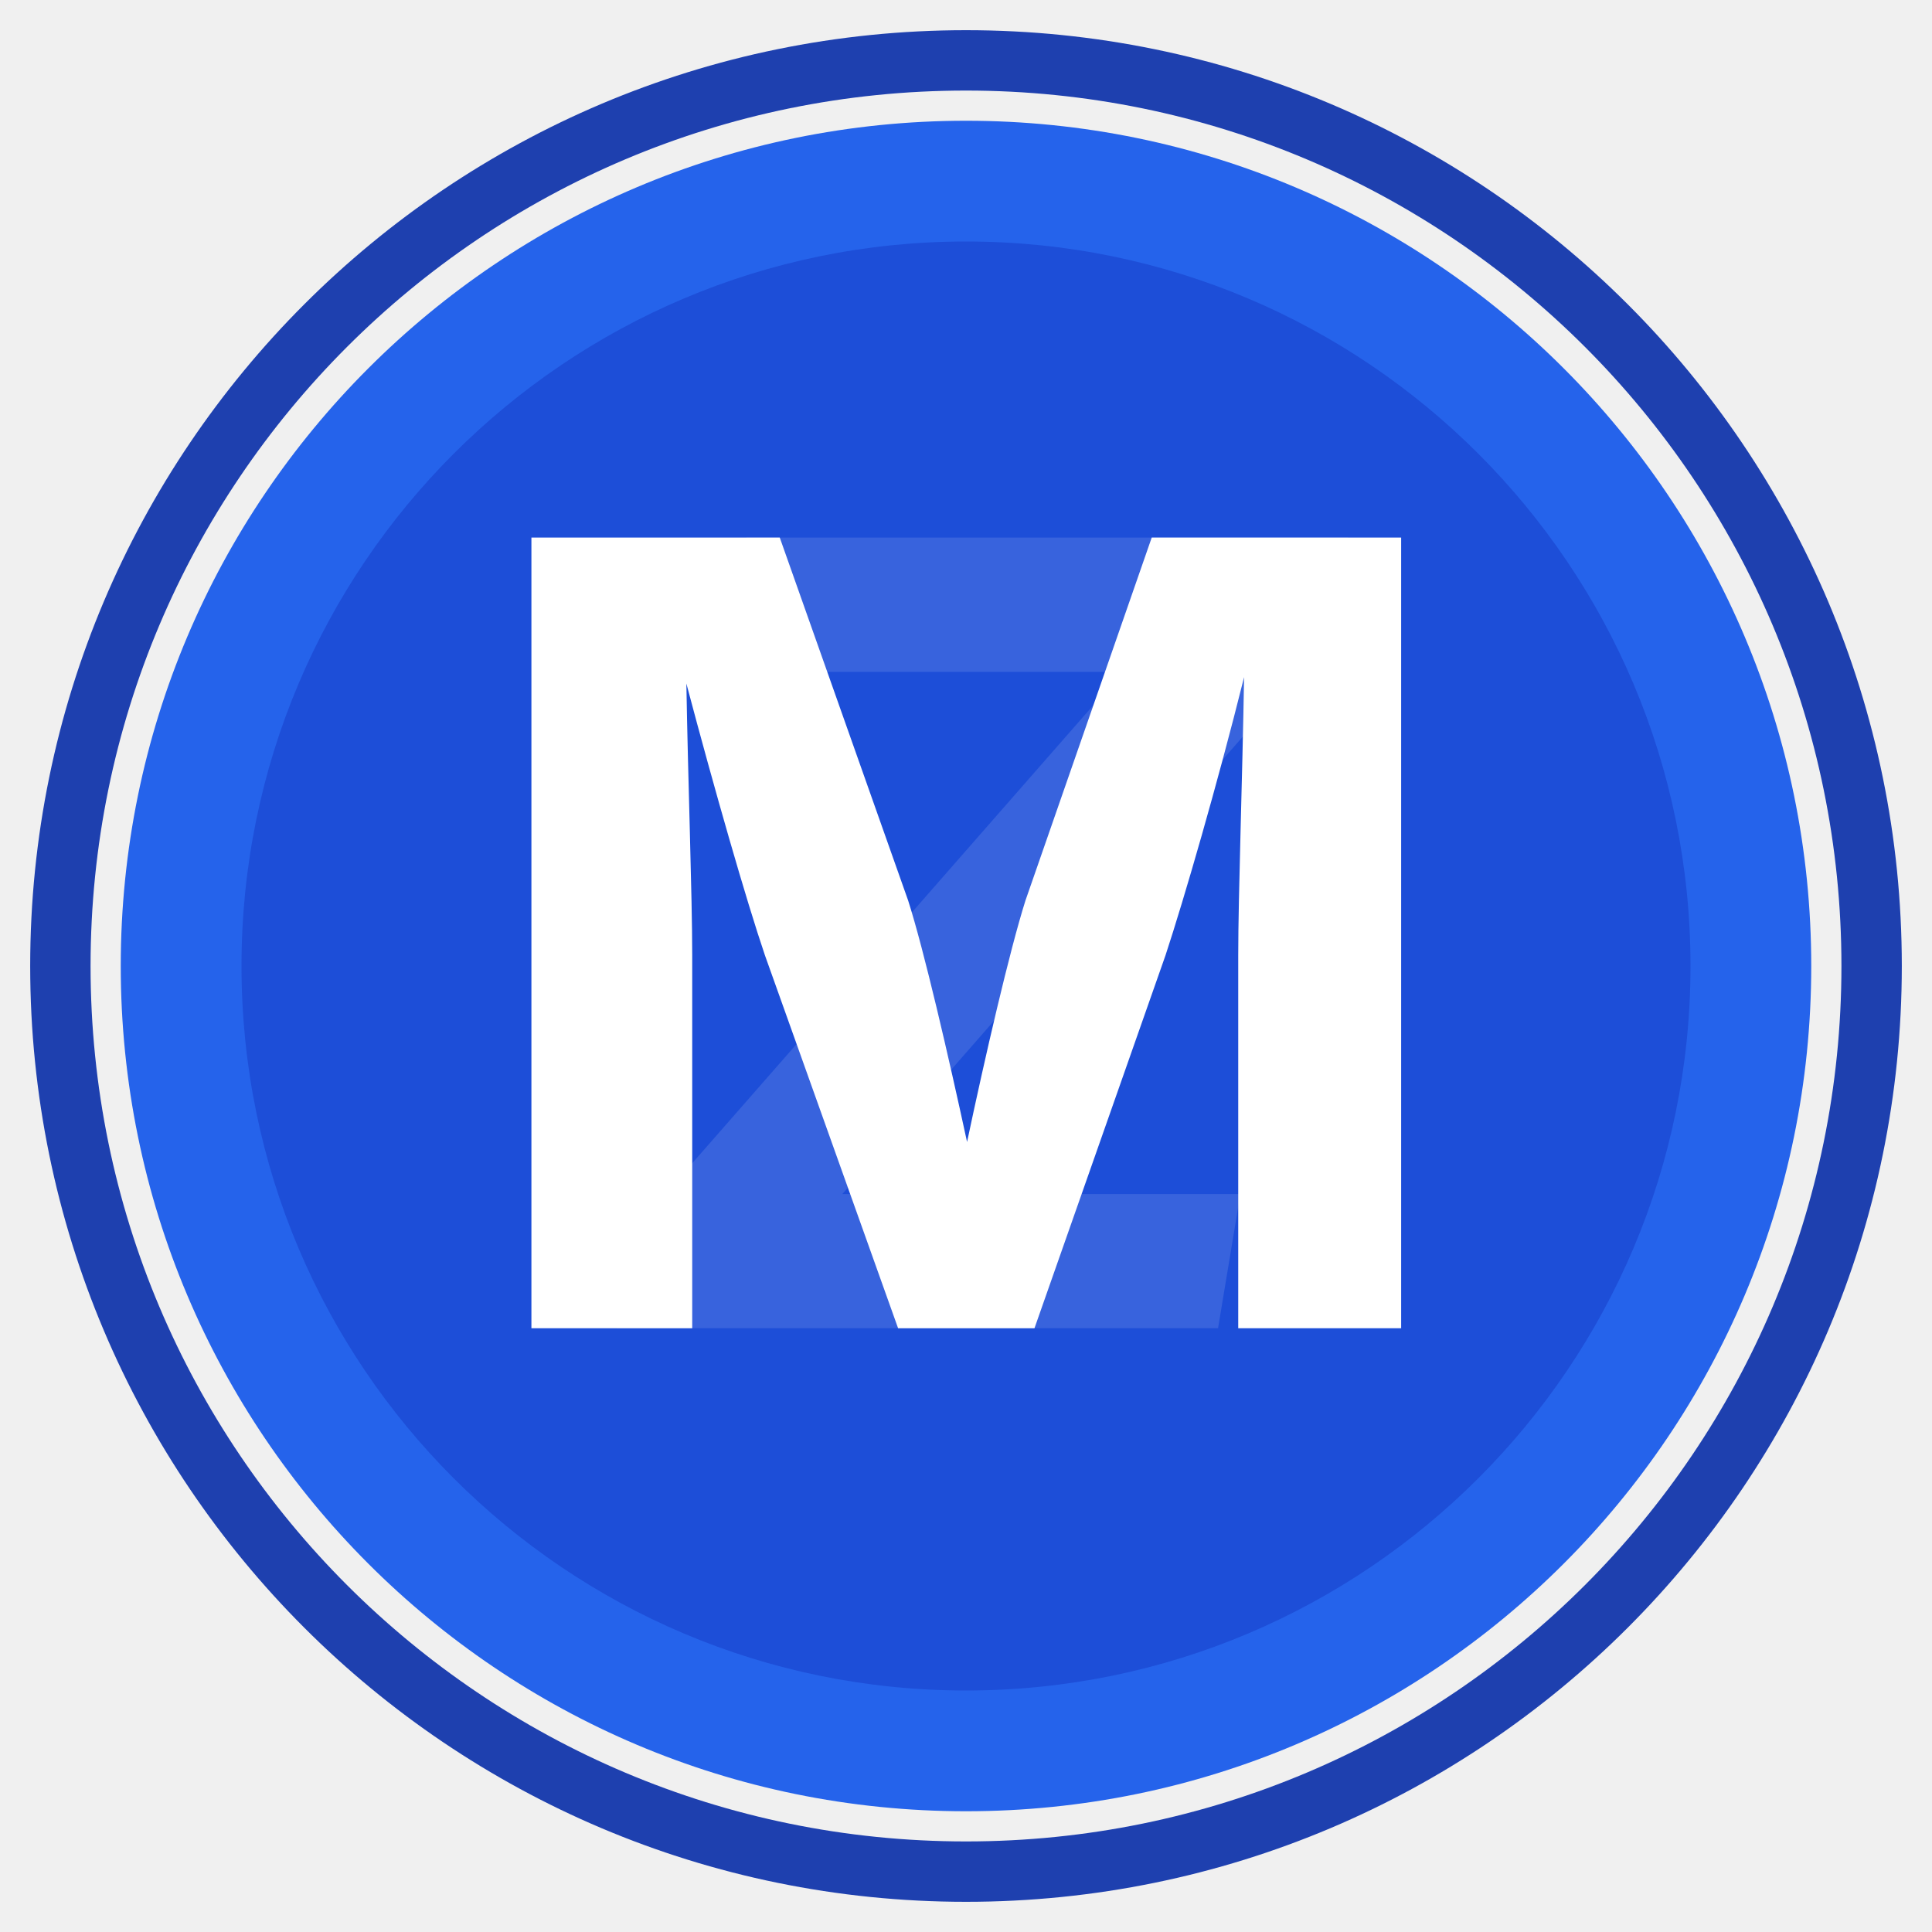
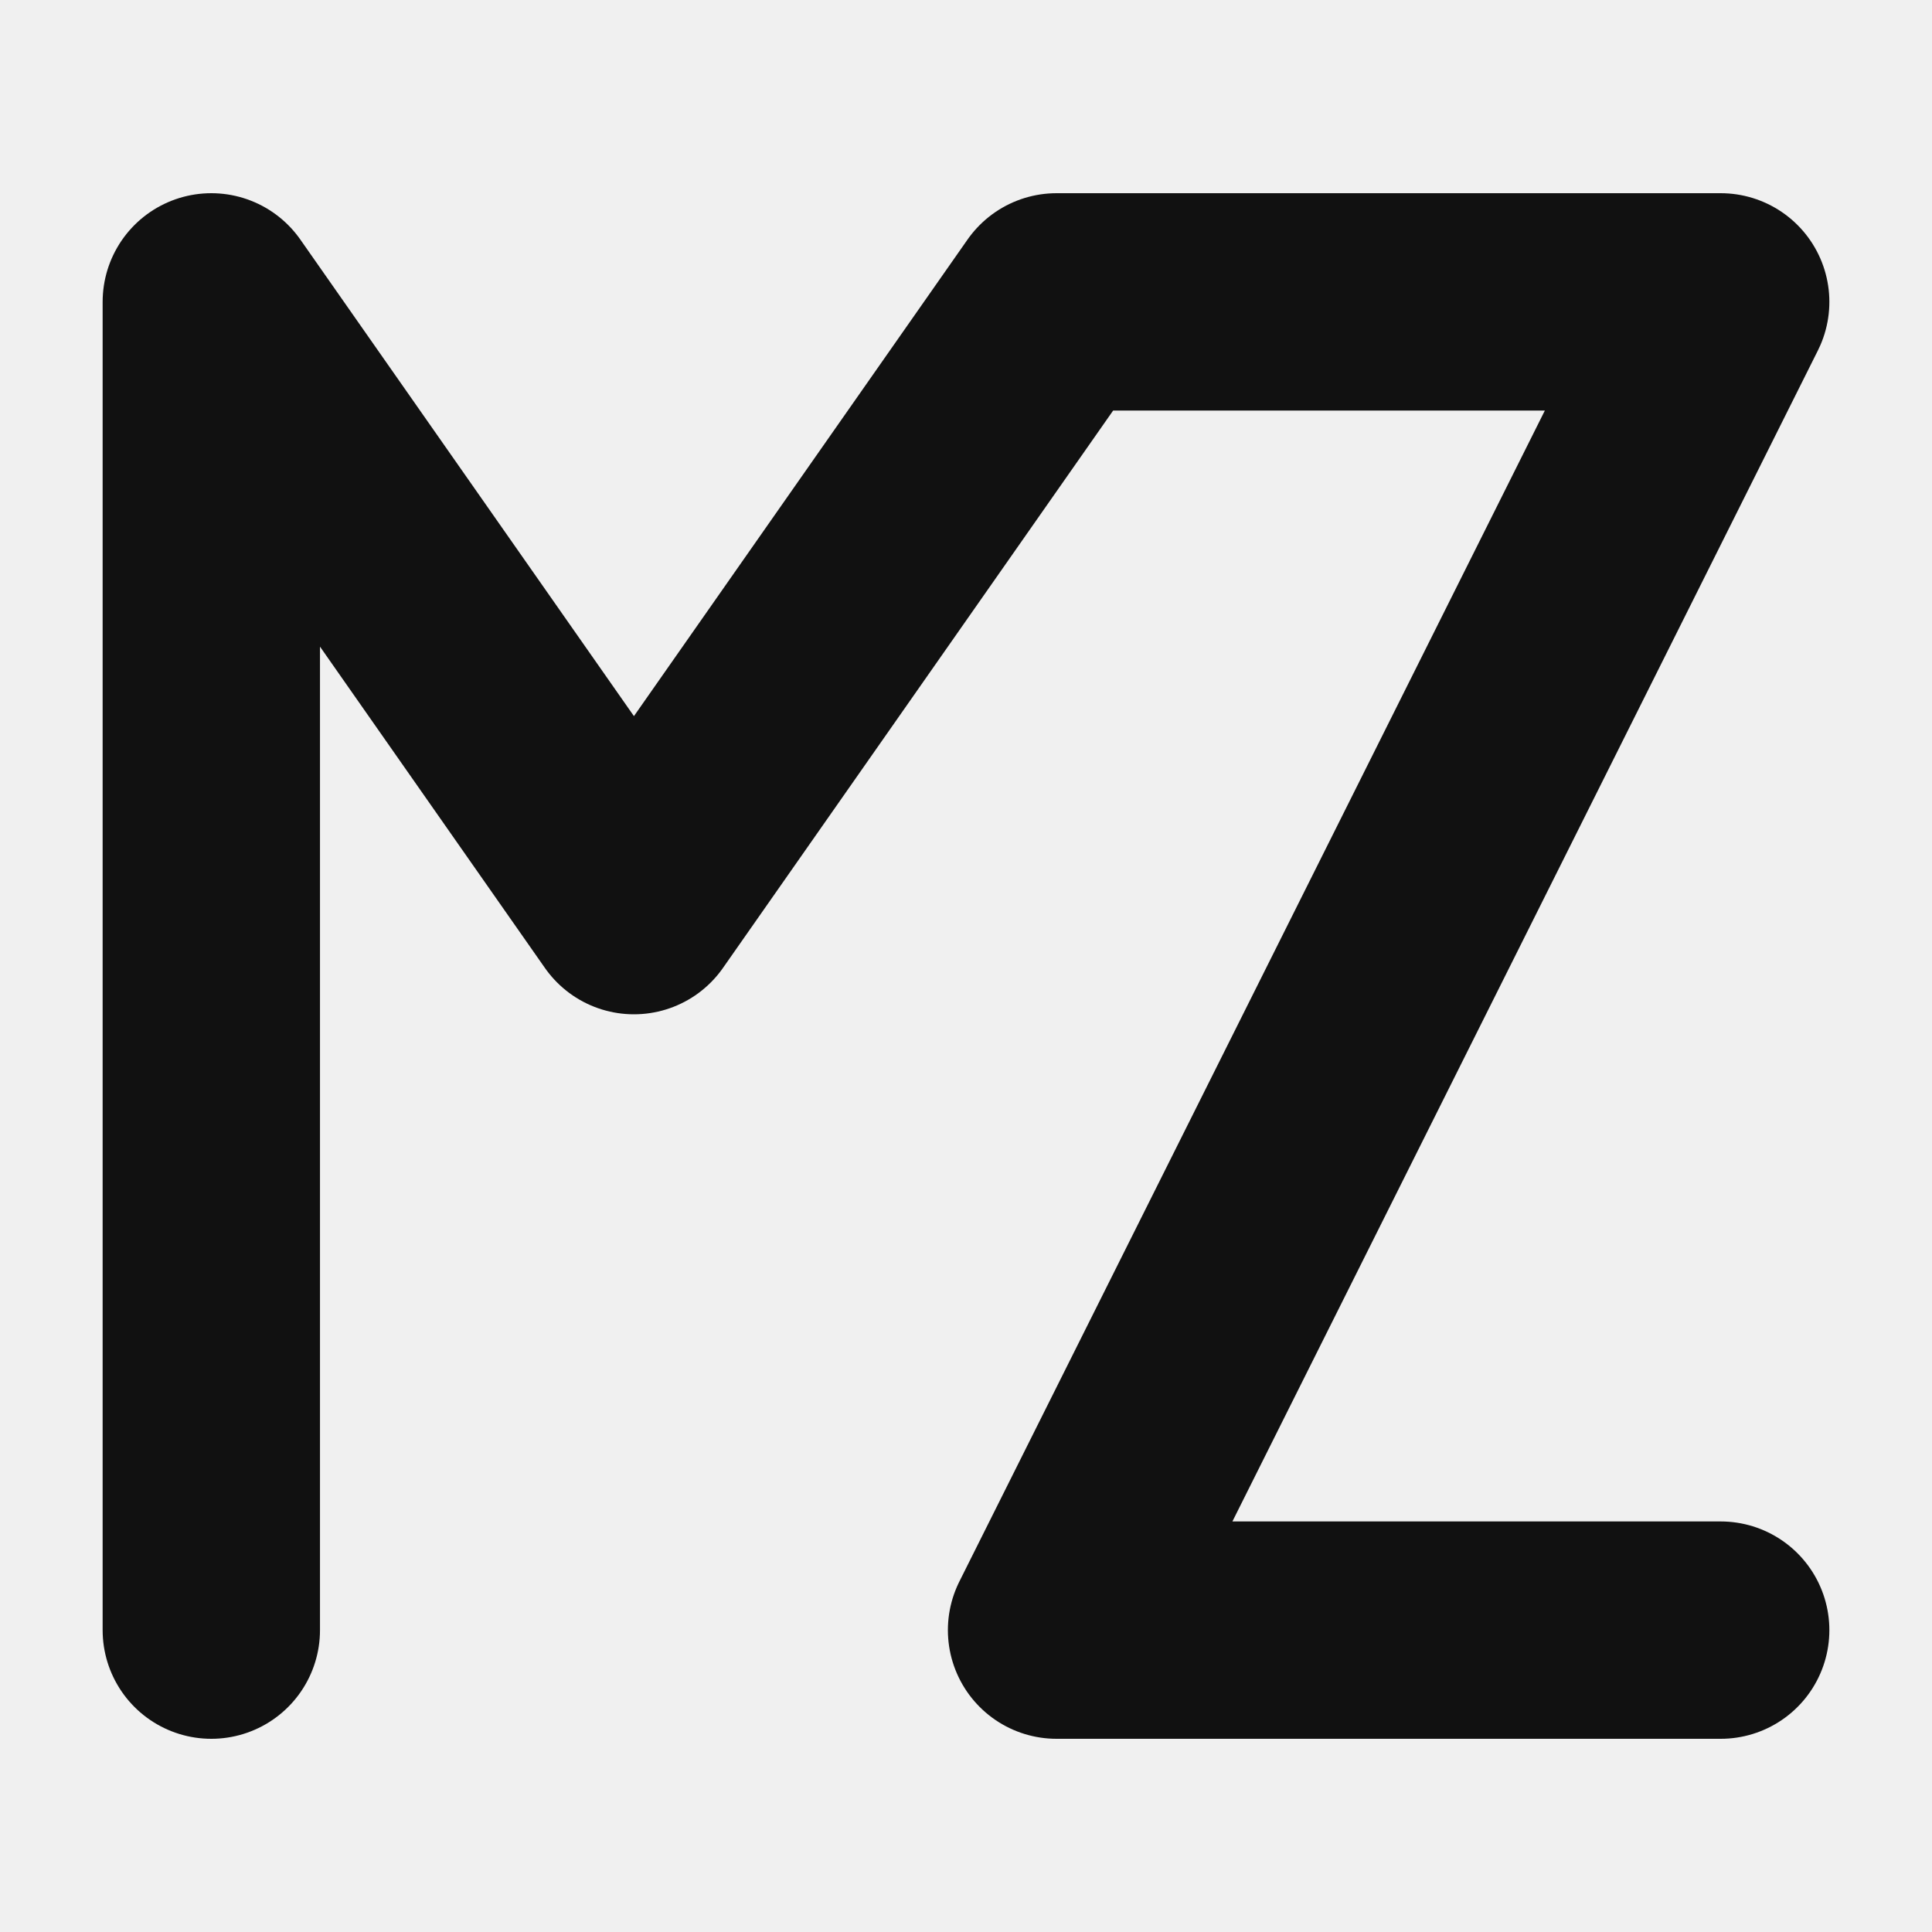
- <svg xmlns="http://www.w3.org/2000/svg" width="640" height="640" viewBox="0 0 640 640">
-   <circle cx="320" cy="320" r="280" fill="#2563eb" />
-   <circle cx="320" cy="320" r="240" fill="#1d4ed8" />
-   <text x="320" y="440" text-anchor="middle" fill="white" opacity="0.12" font-family="Inter, -apple-system, BlinkMacSystemFont, 'Segoe UI', sans-serif" font-size="360" font-weight="700" font-style="italic">Z
-     </text>
-   <text x="320" y="440" text-anchor="middle" fill="white" font-family="Inter, -apple-system, BlinkMacSystemFont, 'Segoe UI', sans-serif" font-size="360" font-weight="700">M
-     </text>
-   <circle cx="320" cy="320" r="300" fill="none" stroke="#1e40af" stroke-width="20" />
+ <svg xmlns="http://www.w3.org/2000/svg" viewBox="0 0 32 32" width="32" height="32" role="img" aria-label="Marvin Zhang">
+   <g fill="none" stroke-width="3.6" stroke-linecap="round" stroke-linejoin="round" stroke="#111111">
+     <path d="M3.5 27V5L10.5 15L17.5 5H28.5L17.5 27H28.5" />
+   </g>
</svg>
